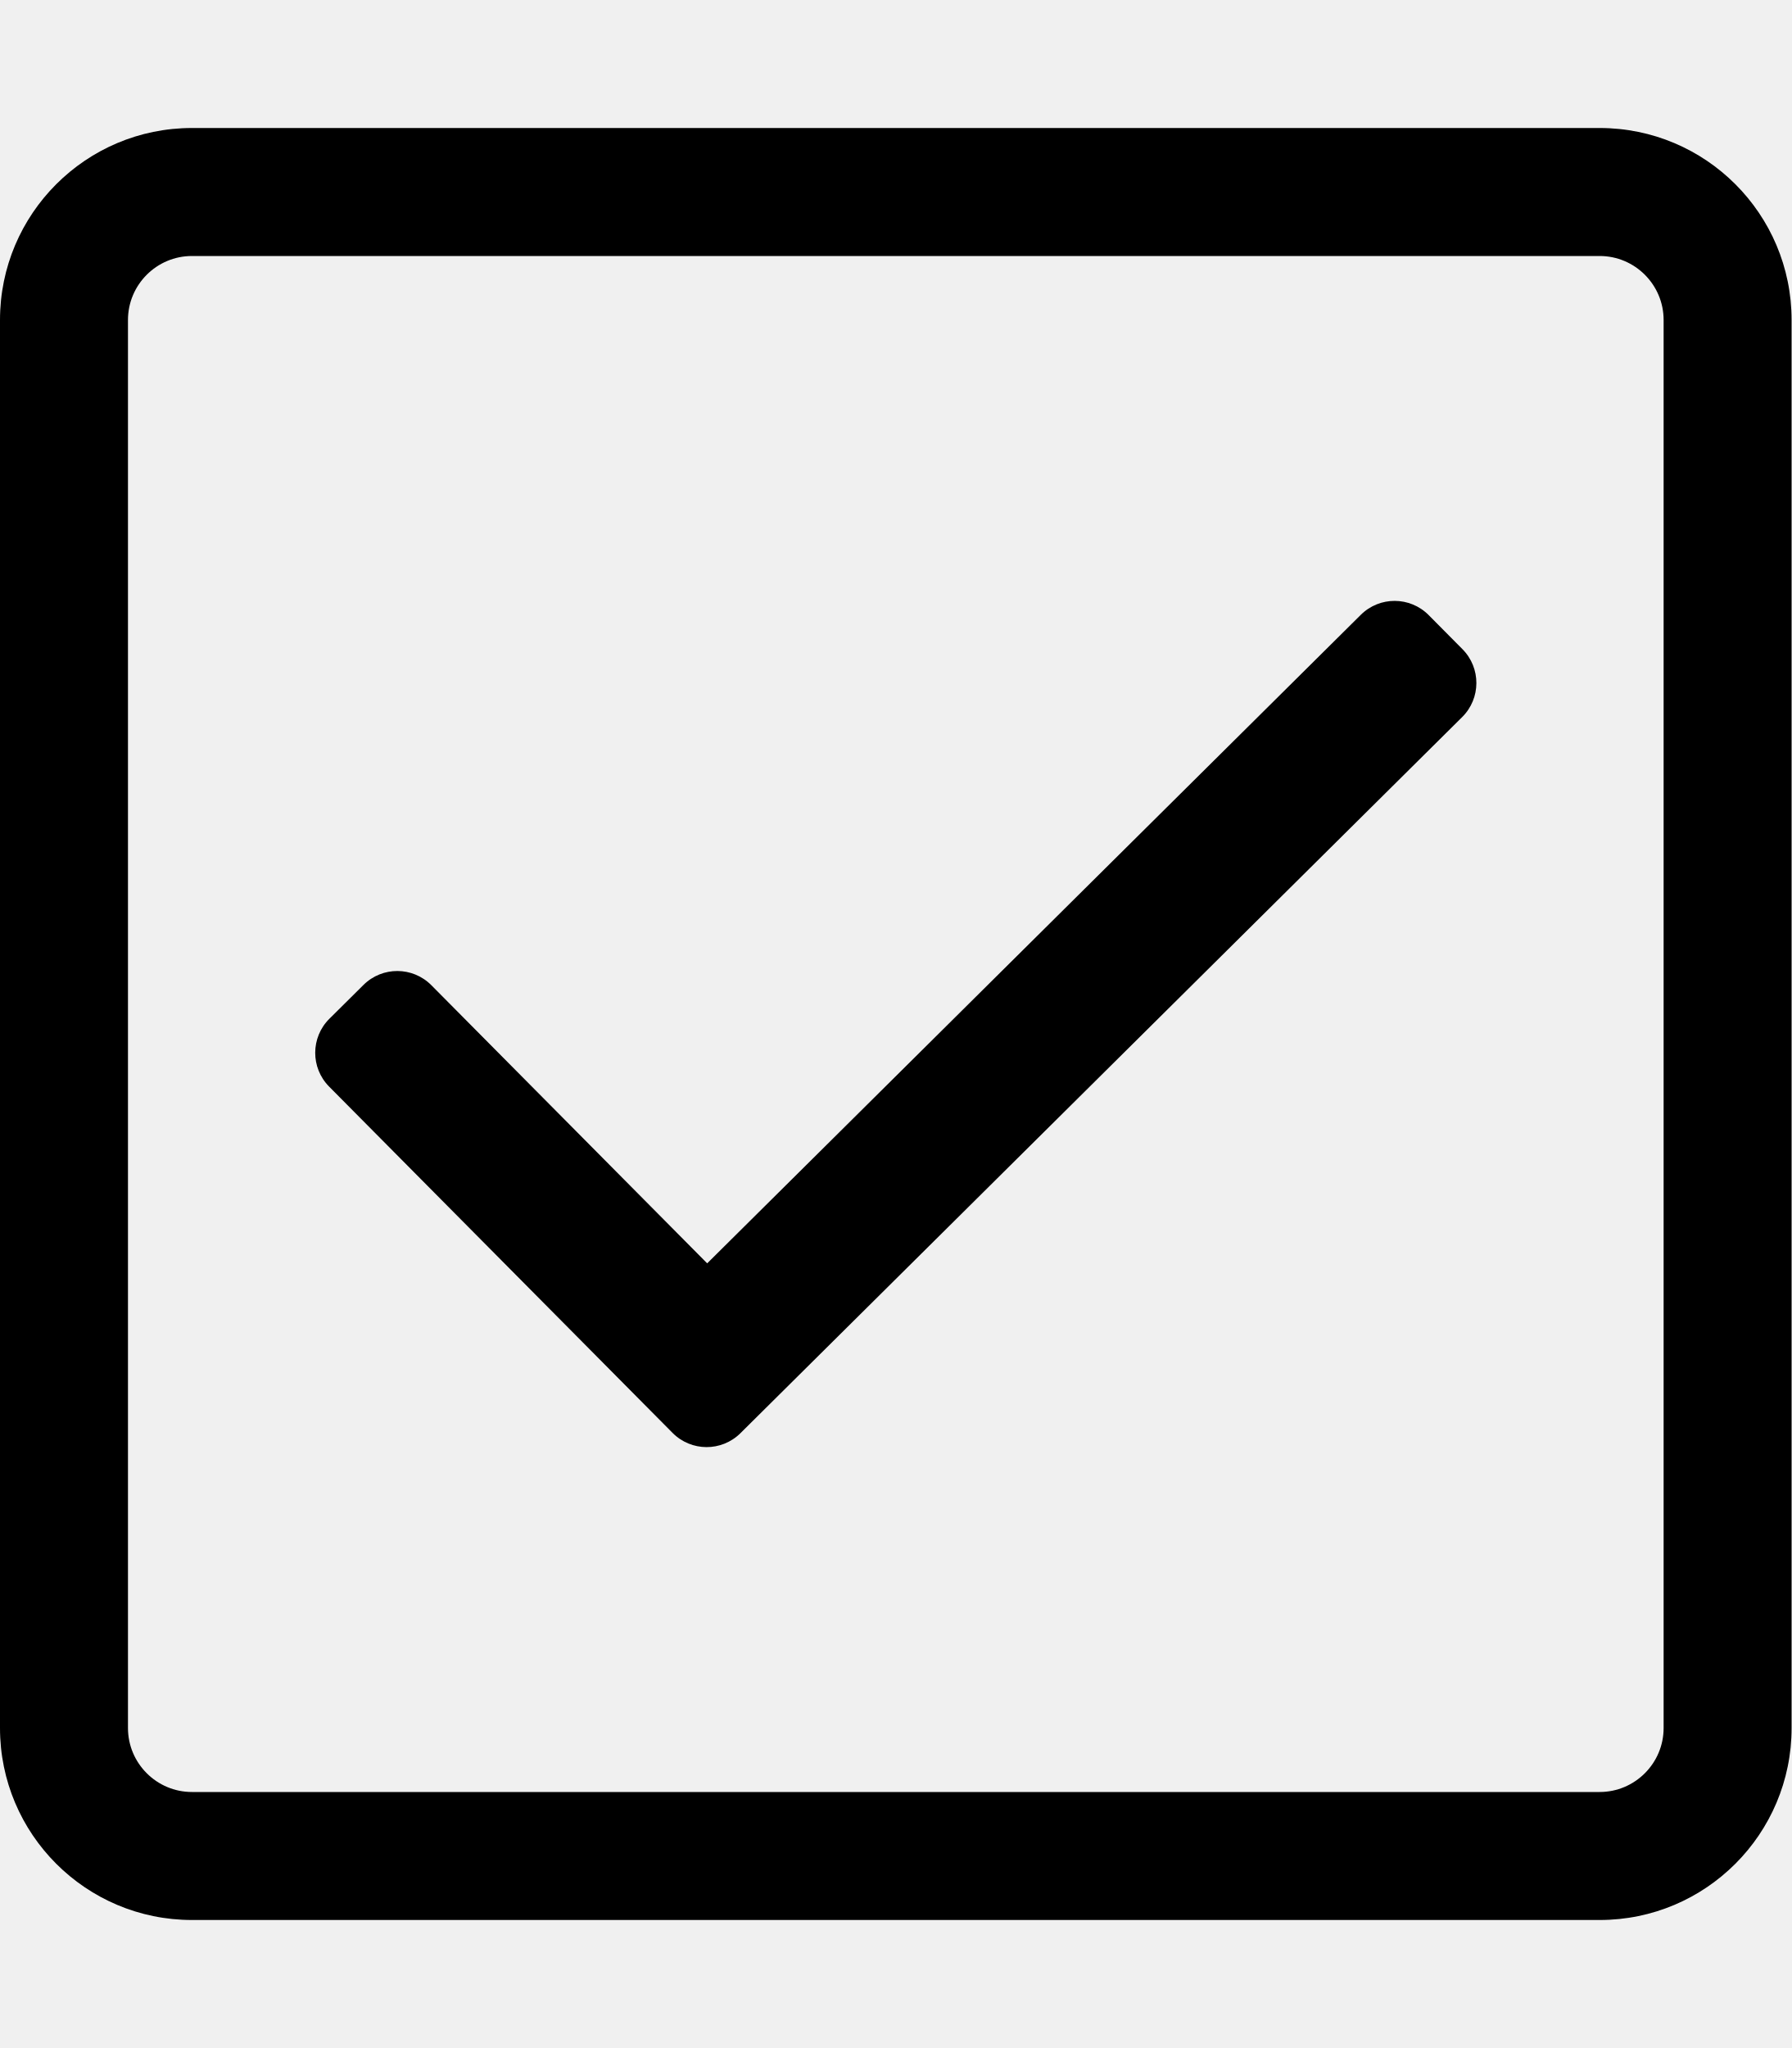
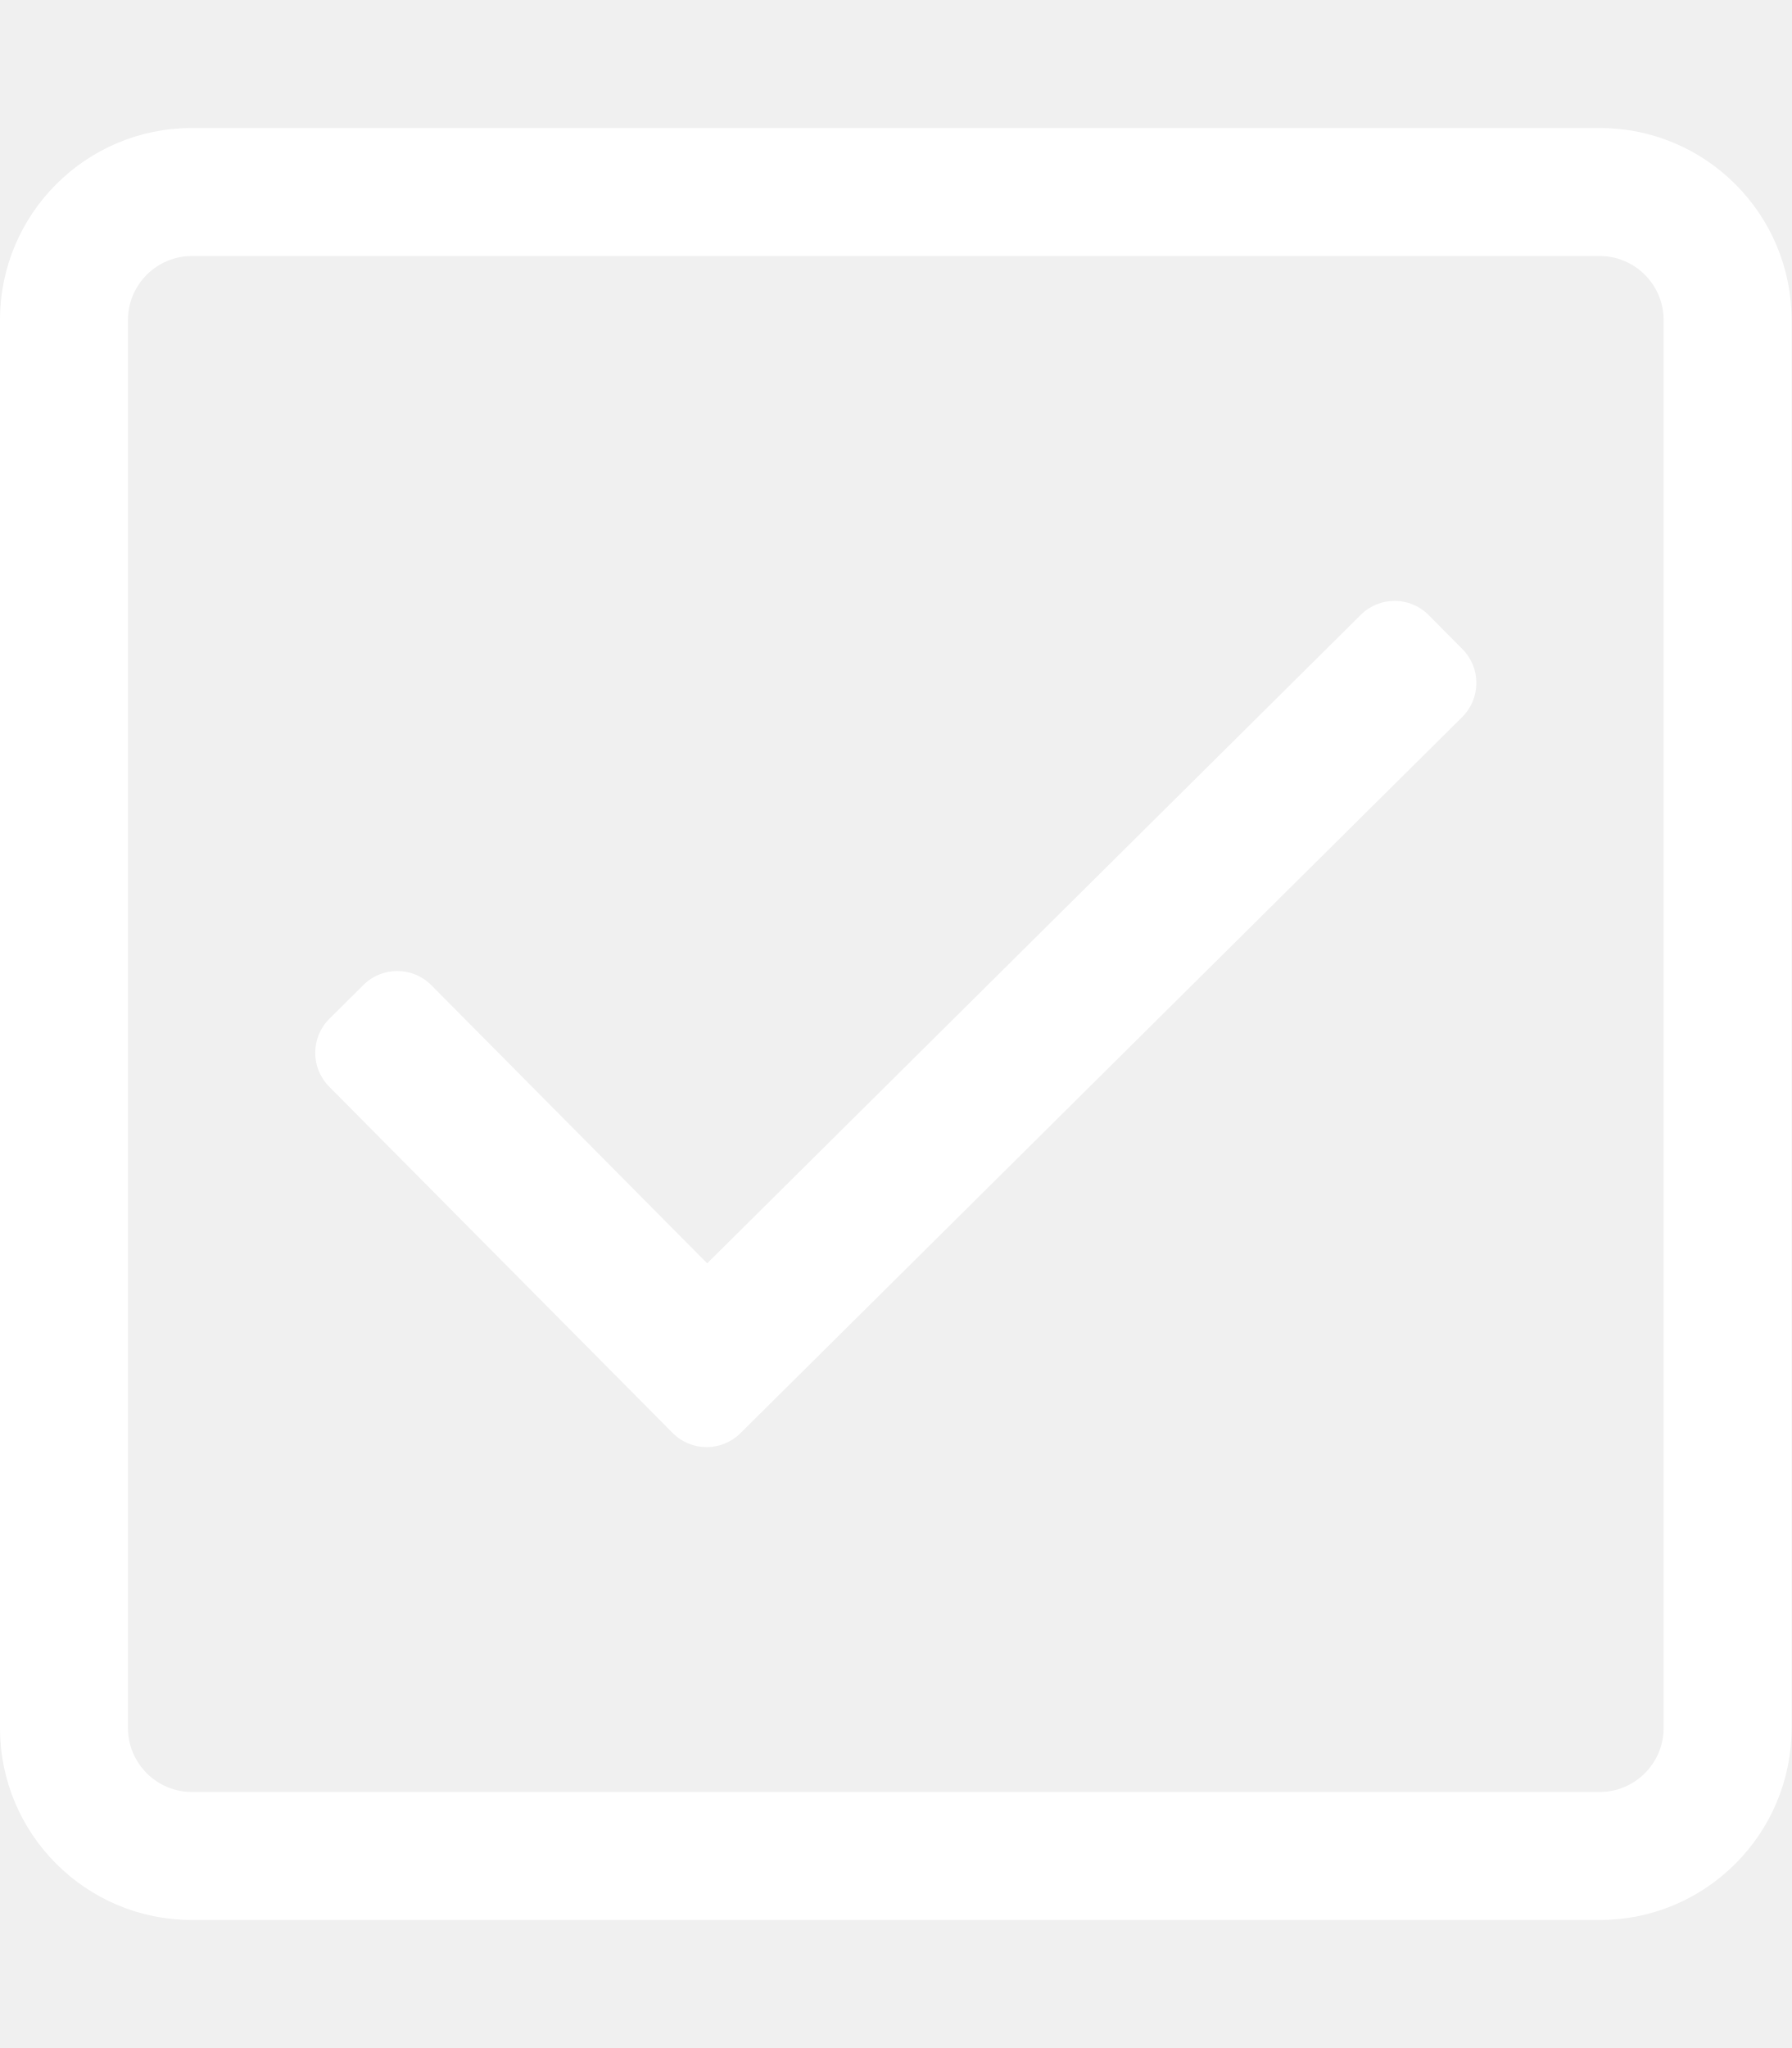
<svg xmlns="http://www.w3.org/2000/svg" viewBox="0 0 448 512">
-   <path d="M400 32H48C21.49 32 0 53.49 0 80v352c0 26.51 21.49 48 48 48h352c26.51 0 48-21.49 48-48V80c0-26.51-21.49-48-48-48zm0 32c8.823 0 16 7.178 16 16v352c0 8.822-7.177 16-16 16H48c-8.822 0-16-7.178-16-16V80c0-8.822 7.178-16 16-16h352m-34.301 98.293l-8.451-8.52c-4.667-4.705-12.265-4.736-16.97-.068l-163.441 162.13-68.976-69.533c-4.667-4.705-12.265-4.736-16.97-.068l-8.52 8.451c-4.705 4.667-4.736 12.265-.068 16.97l85.878 86.572c4.667 4.705 12.265 4.736 16.97.068l180.48-179.032c4.704-4.667 4.735-12.265.068-16.97z" />
+   <path fill="#fff" d="M400 32H48C21.49 32 0 53.49 0 80v352c0 26.51 21.49 48 48 48h352c26.51 0 48-21.49 48-48V80c0-26.51-21.49-48-48-48zm0 32c8.823 0 16 7.178 16 16v352c0 8.822-7.177 16-16 16H48c-8.822 0-16-7.178-16-16V80c0-8.822 7.178-16 16-16h352m-34.301 98.293l-8.451-8.52c-4.667-4.705-12.265-4.736-16.97-.068l-163.441 162.13-68.976-69.533c-4.667-4.705-12.265-4.736-16.97-.068l-8.52 8.451c-4.705 4.667-4.736 12.265-.068 16.97l85.878 86.572c4.667 4.705 12.265 4.736 16.97.068l180.48-179.032c4.704-4.667 4.735-12.265.068-16.97z" />
</svg>
